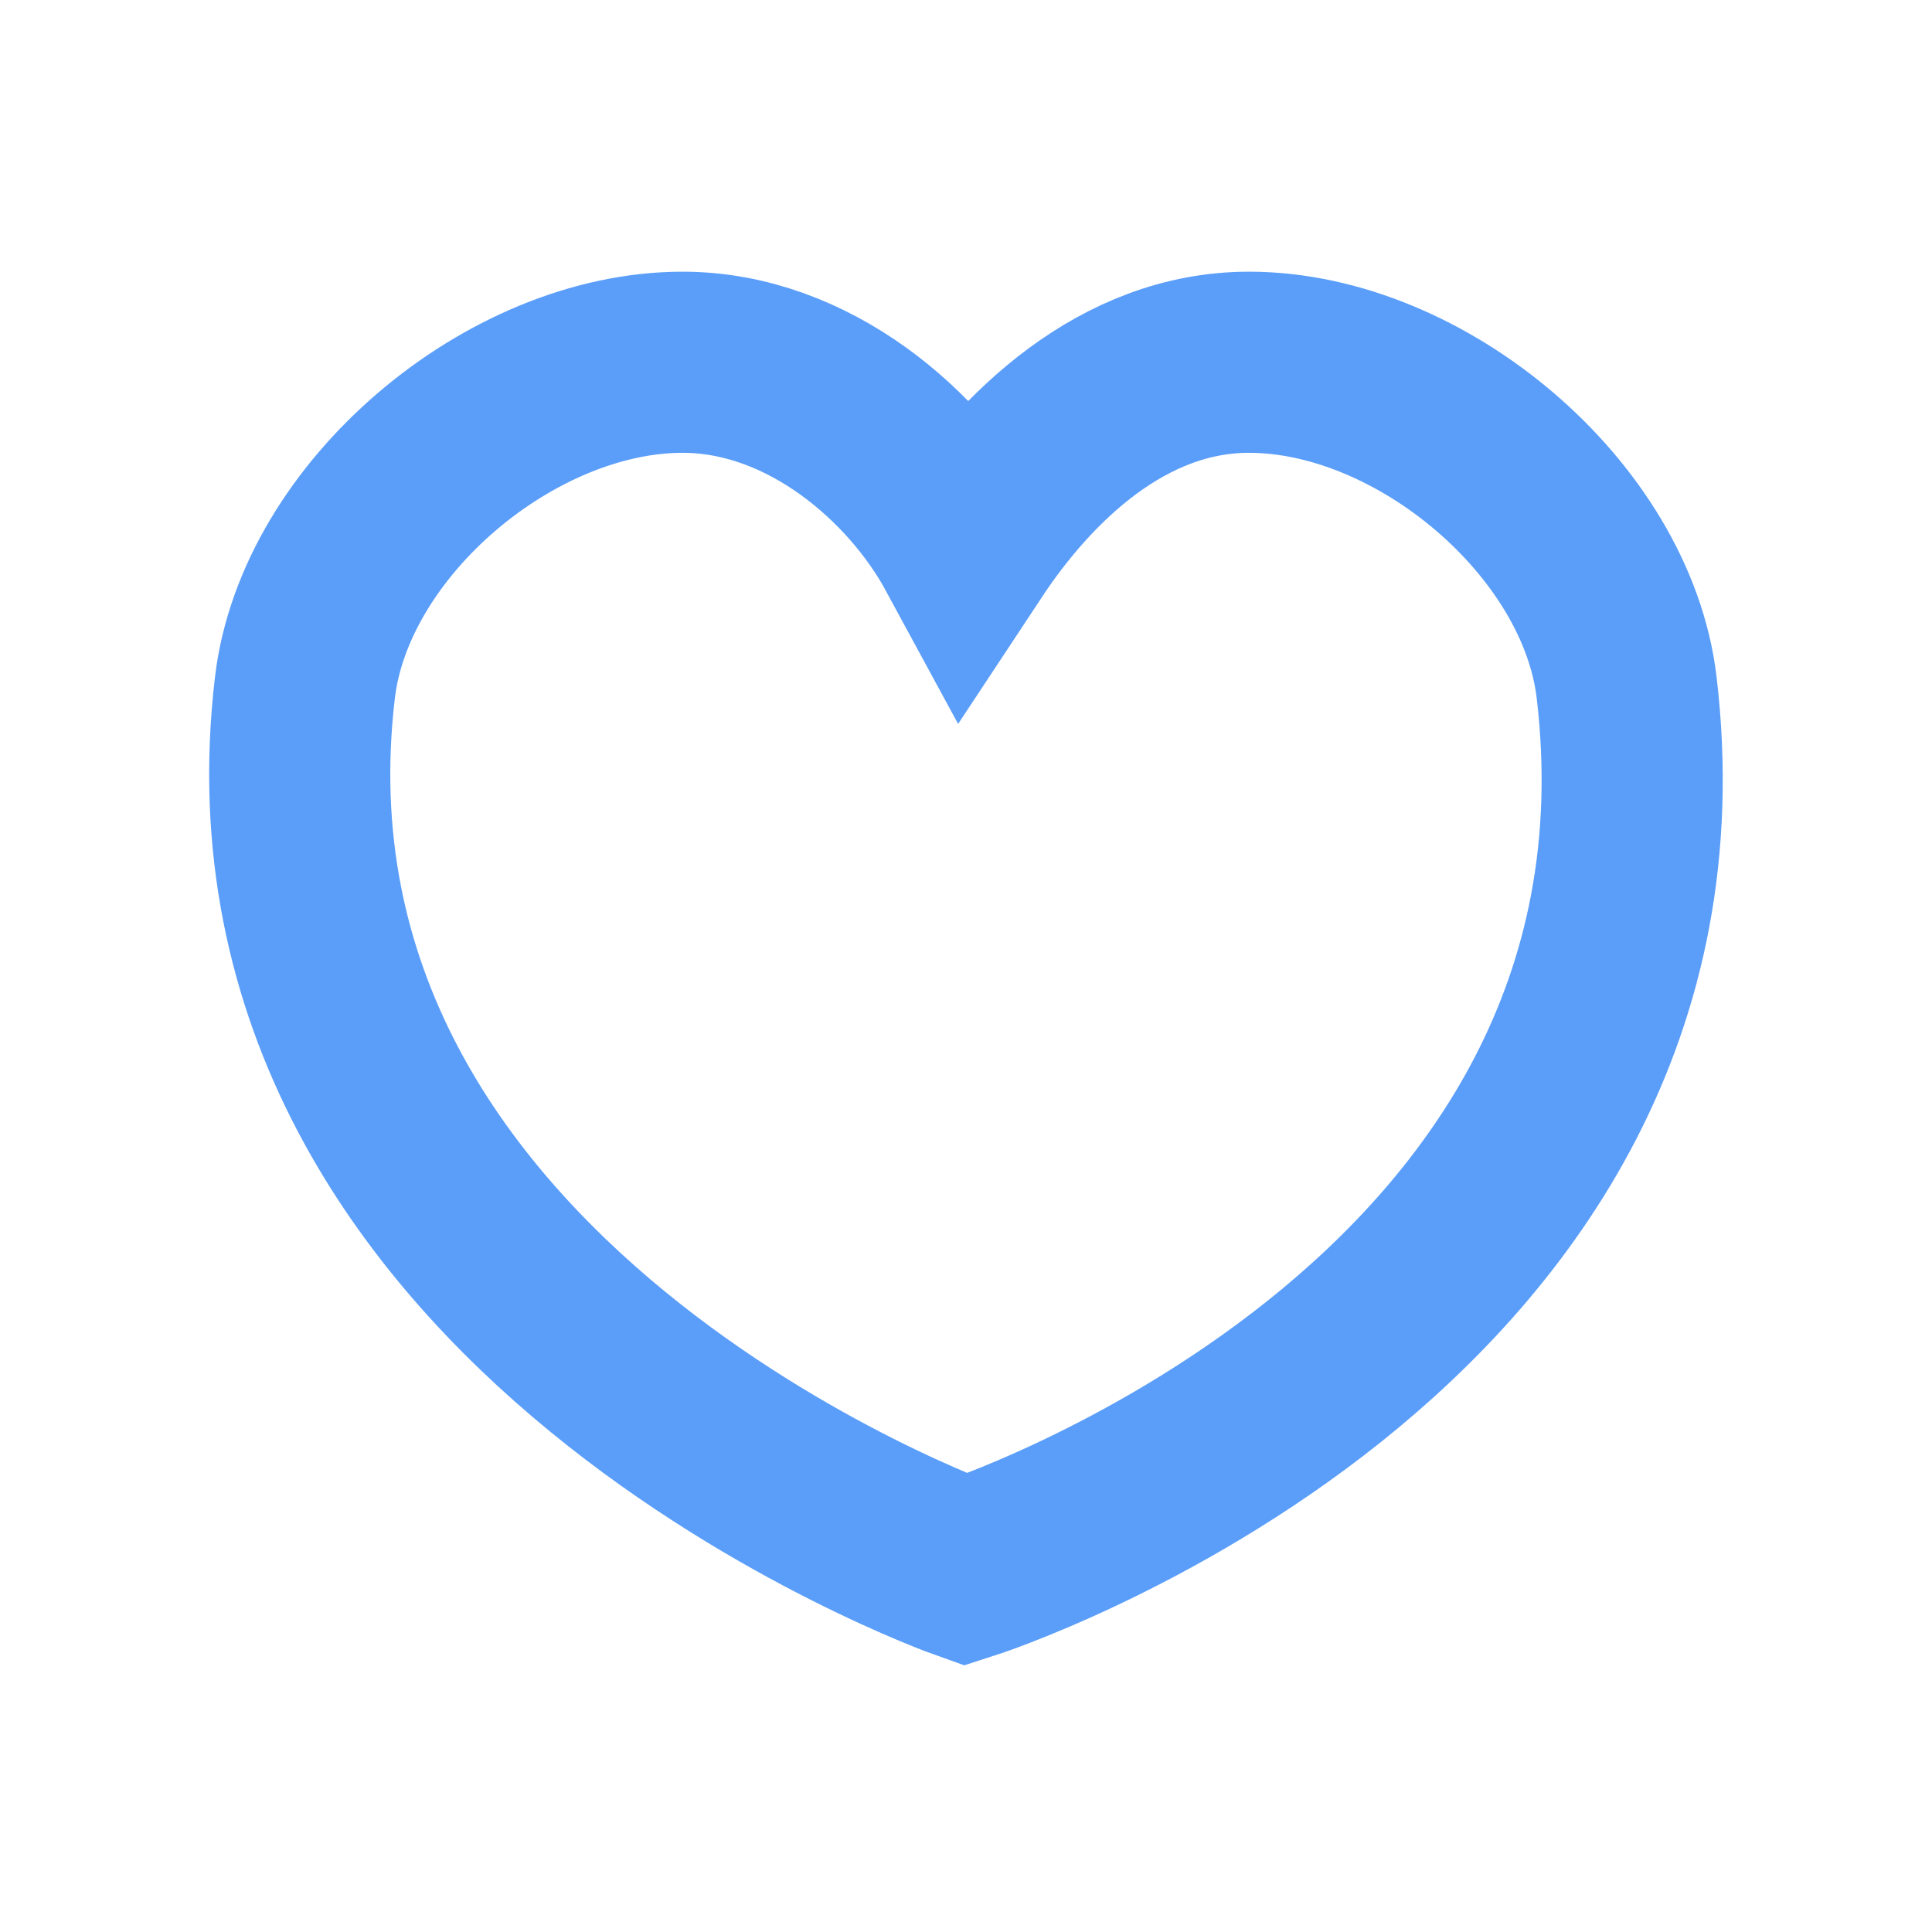
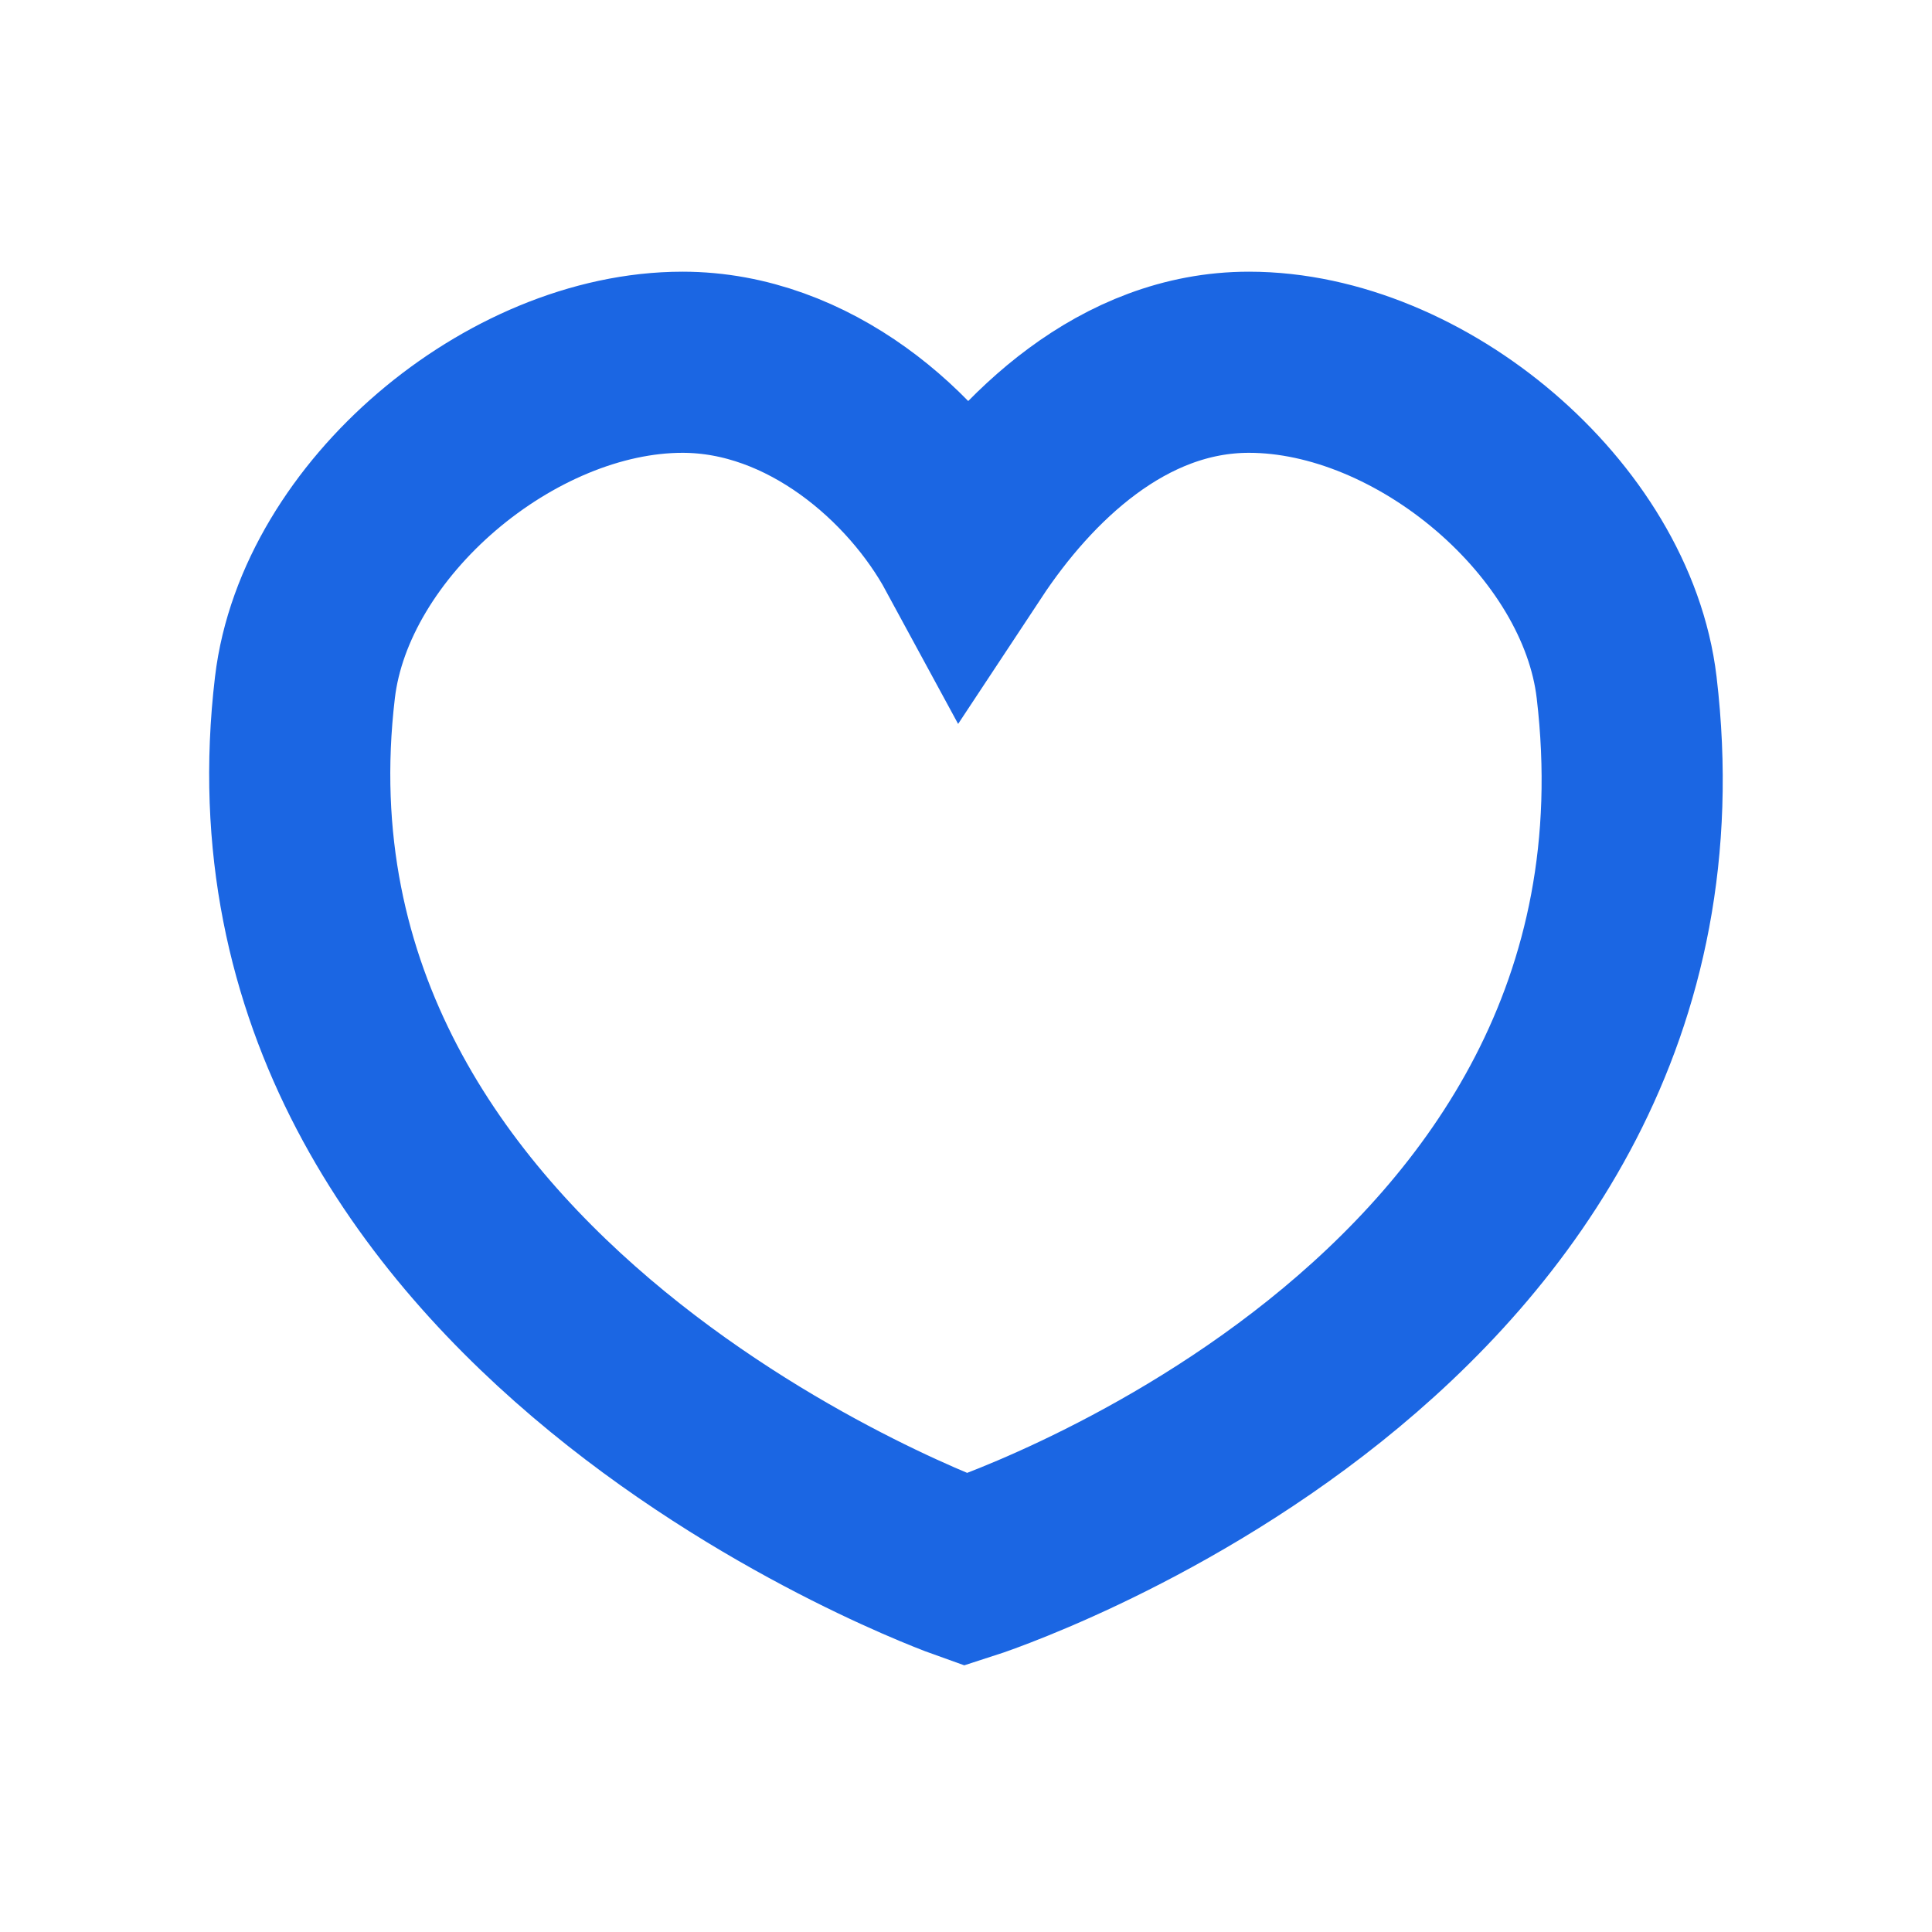
<svg xmlns="http://www.w3.org/2000/svg" width="32px" height="32px" viewBox="0 0 32 32" version="1.1">
  <defs />
  <g id="Wishlist" stroke="none" stroke-width="1" fill="none" fill-rule="evenodd" stroke-linecap="round">
-     <path d="M15.996,26 C15.996,26 3.826,21.68 5.051,11.385 C5.382,8.599 8.458,6 11.305,6 C13.397,6 15.175,7.563 15.996,9.077 C16.986,7.578 18.595,6 20.687,6 C23.535,6 26.612,8.599 26.942,11.385 C28.209,22.089 15.996,26 15.996,26 Z" id="heart" stroke="#5B9EF9" stroke-width="3" fill-rule="nonzero" />
+     <path d="M15.996,26 C15.996,26 3.826,21.68 5.051,11.385 C5.382,8.599 8.458,6 11.305,6 C13.397,6 15.175,7.563 15.996,9.077 C16.986,7.578 18.595,6 20.687,6 C23.535,6 26.612,8.599 26.942,11.385 C28.209,22.089 15.996,26 15.996,26 Z" id="heart" stroke="#1B66E3" stroke-width="3" fill-rule="nonzero" />
  </g>
</svg>
